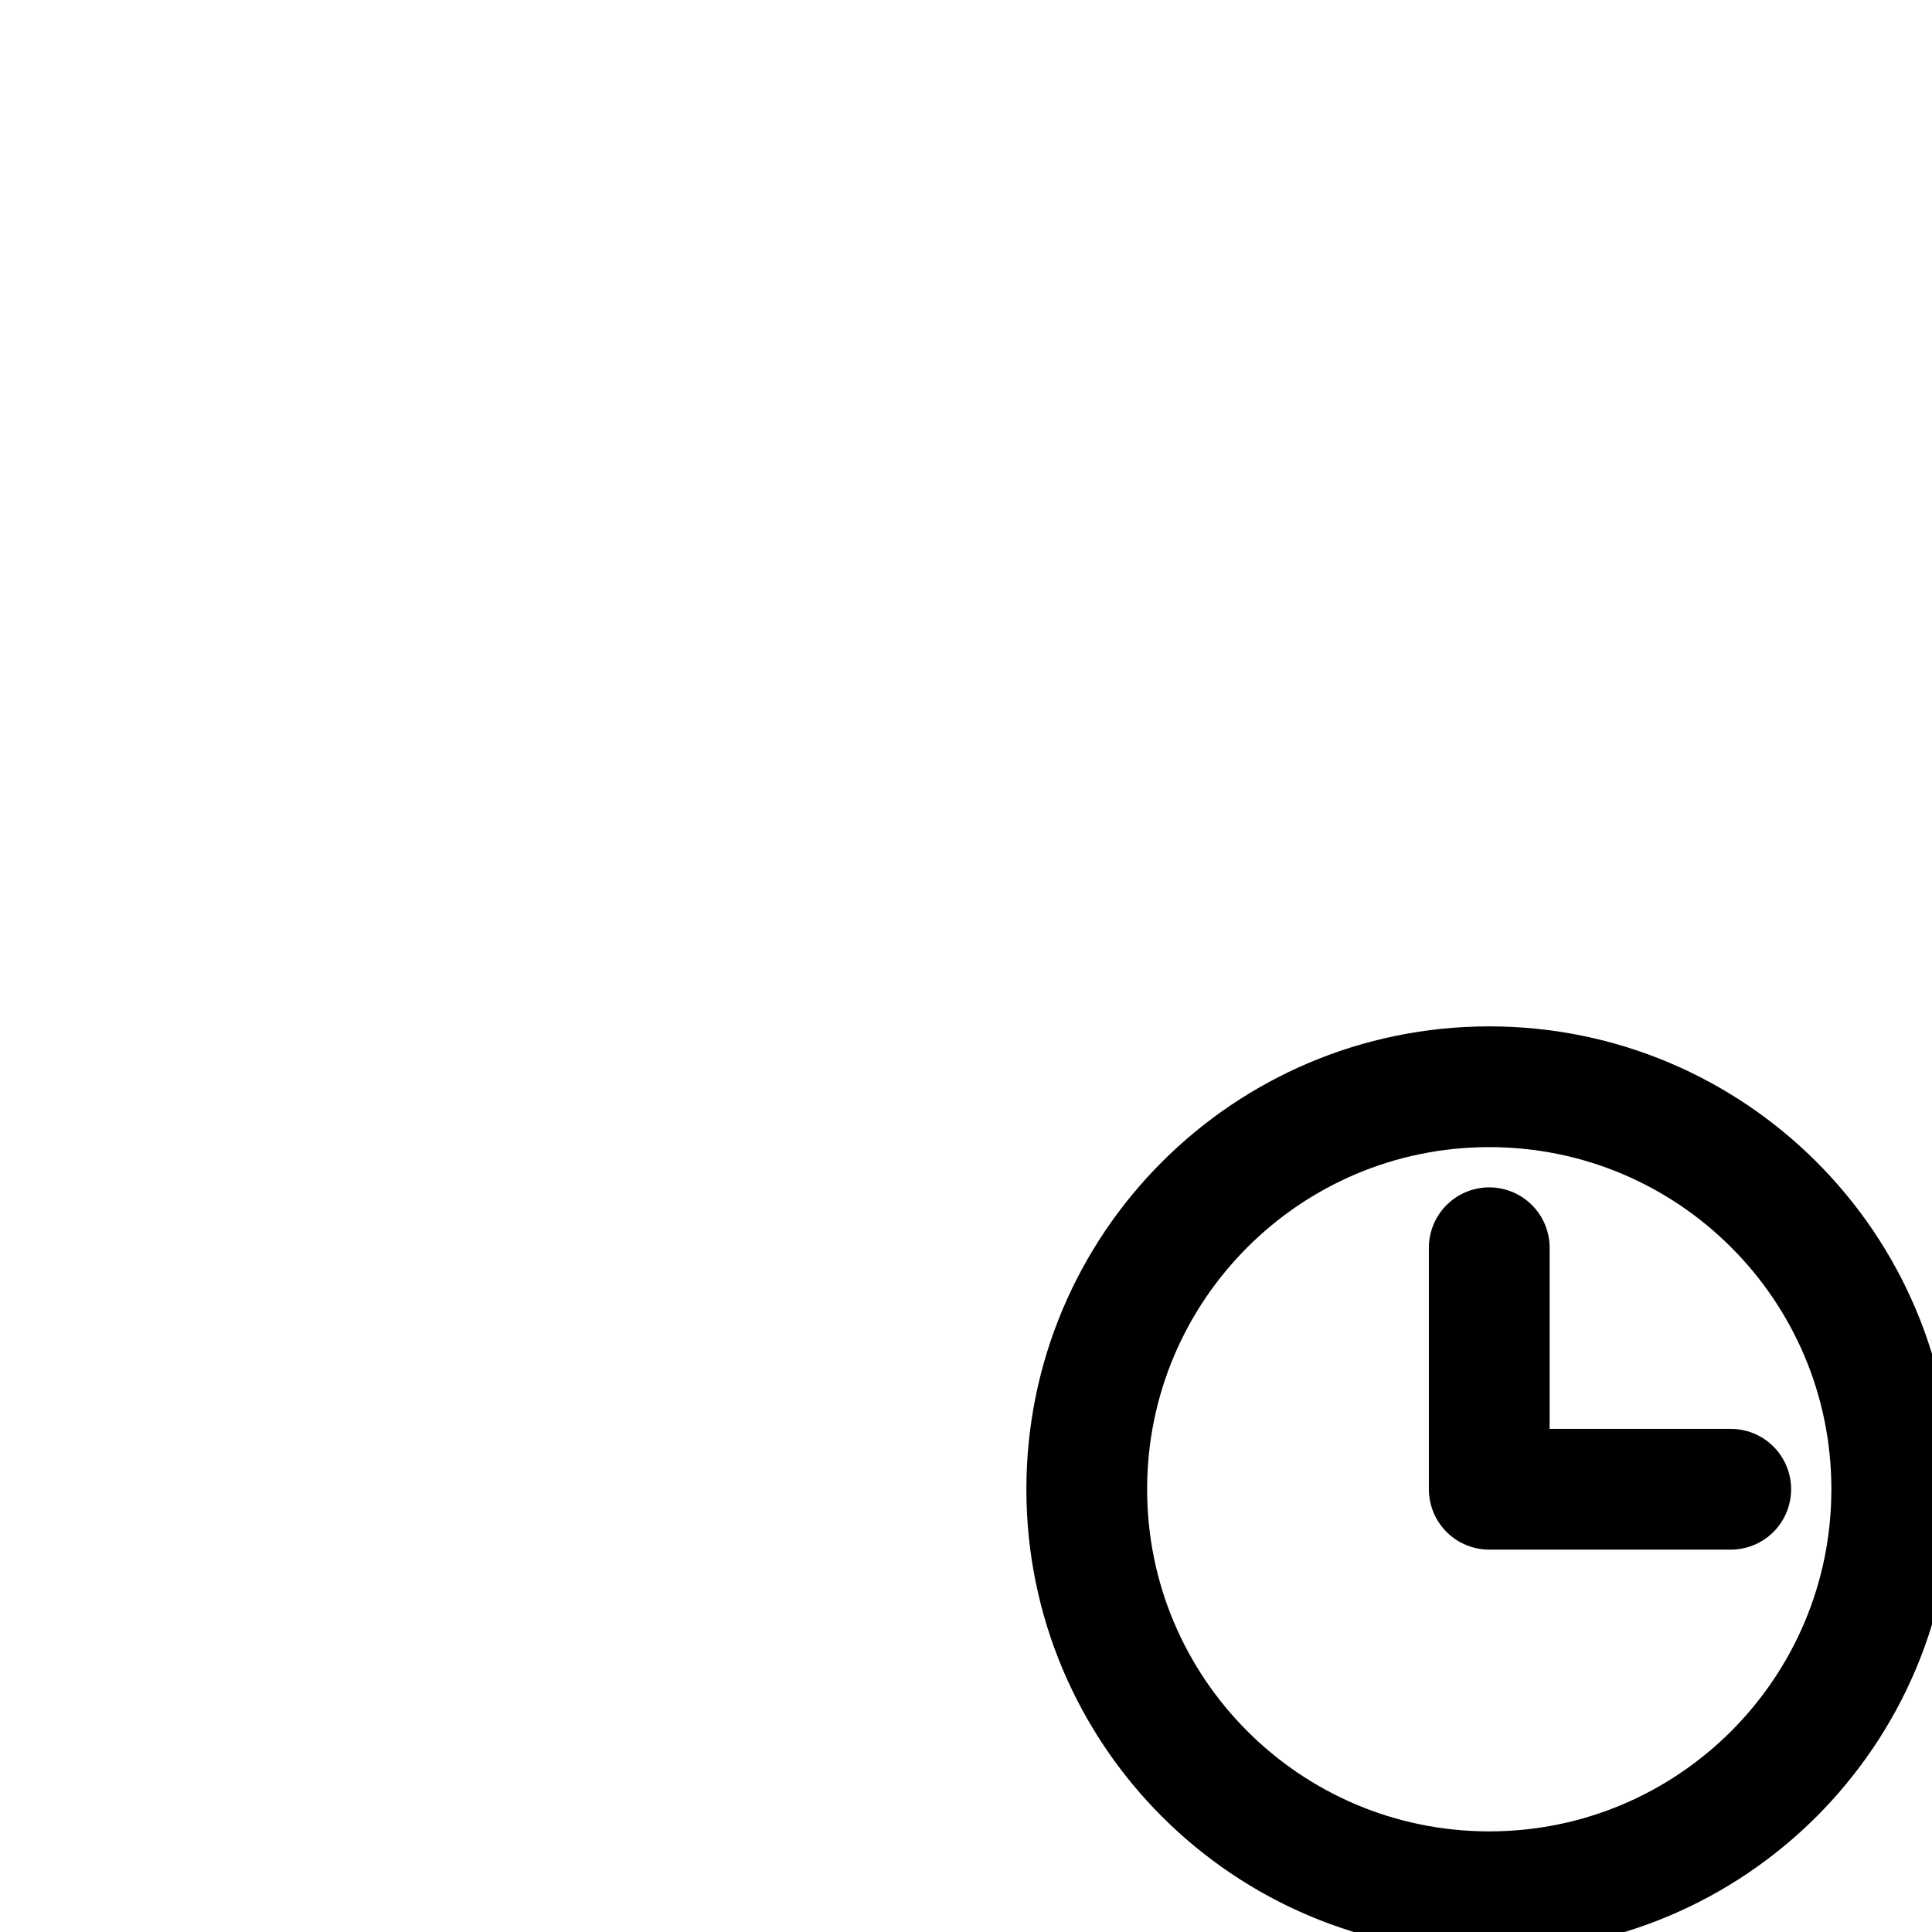
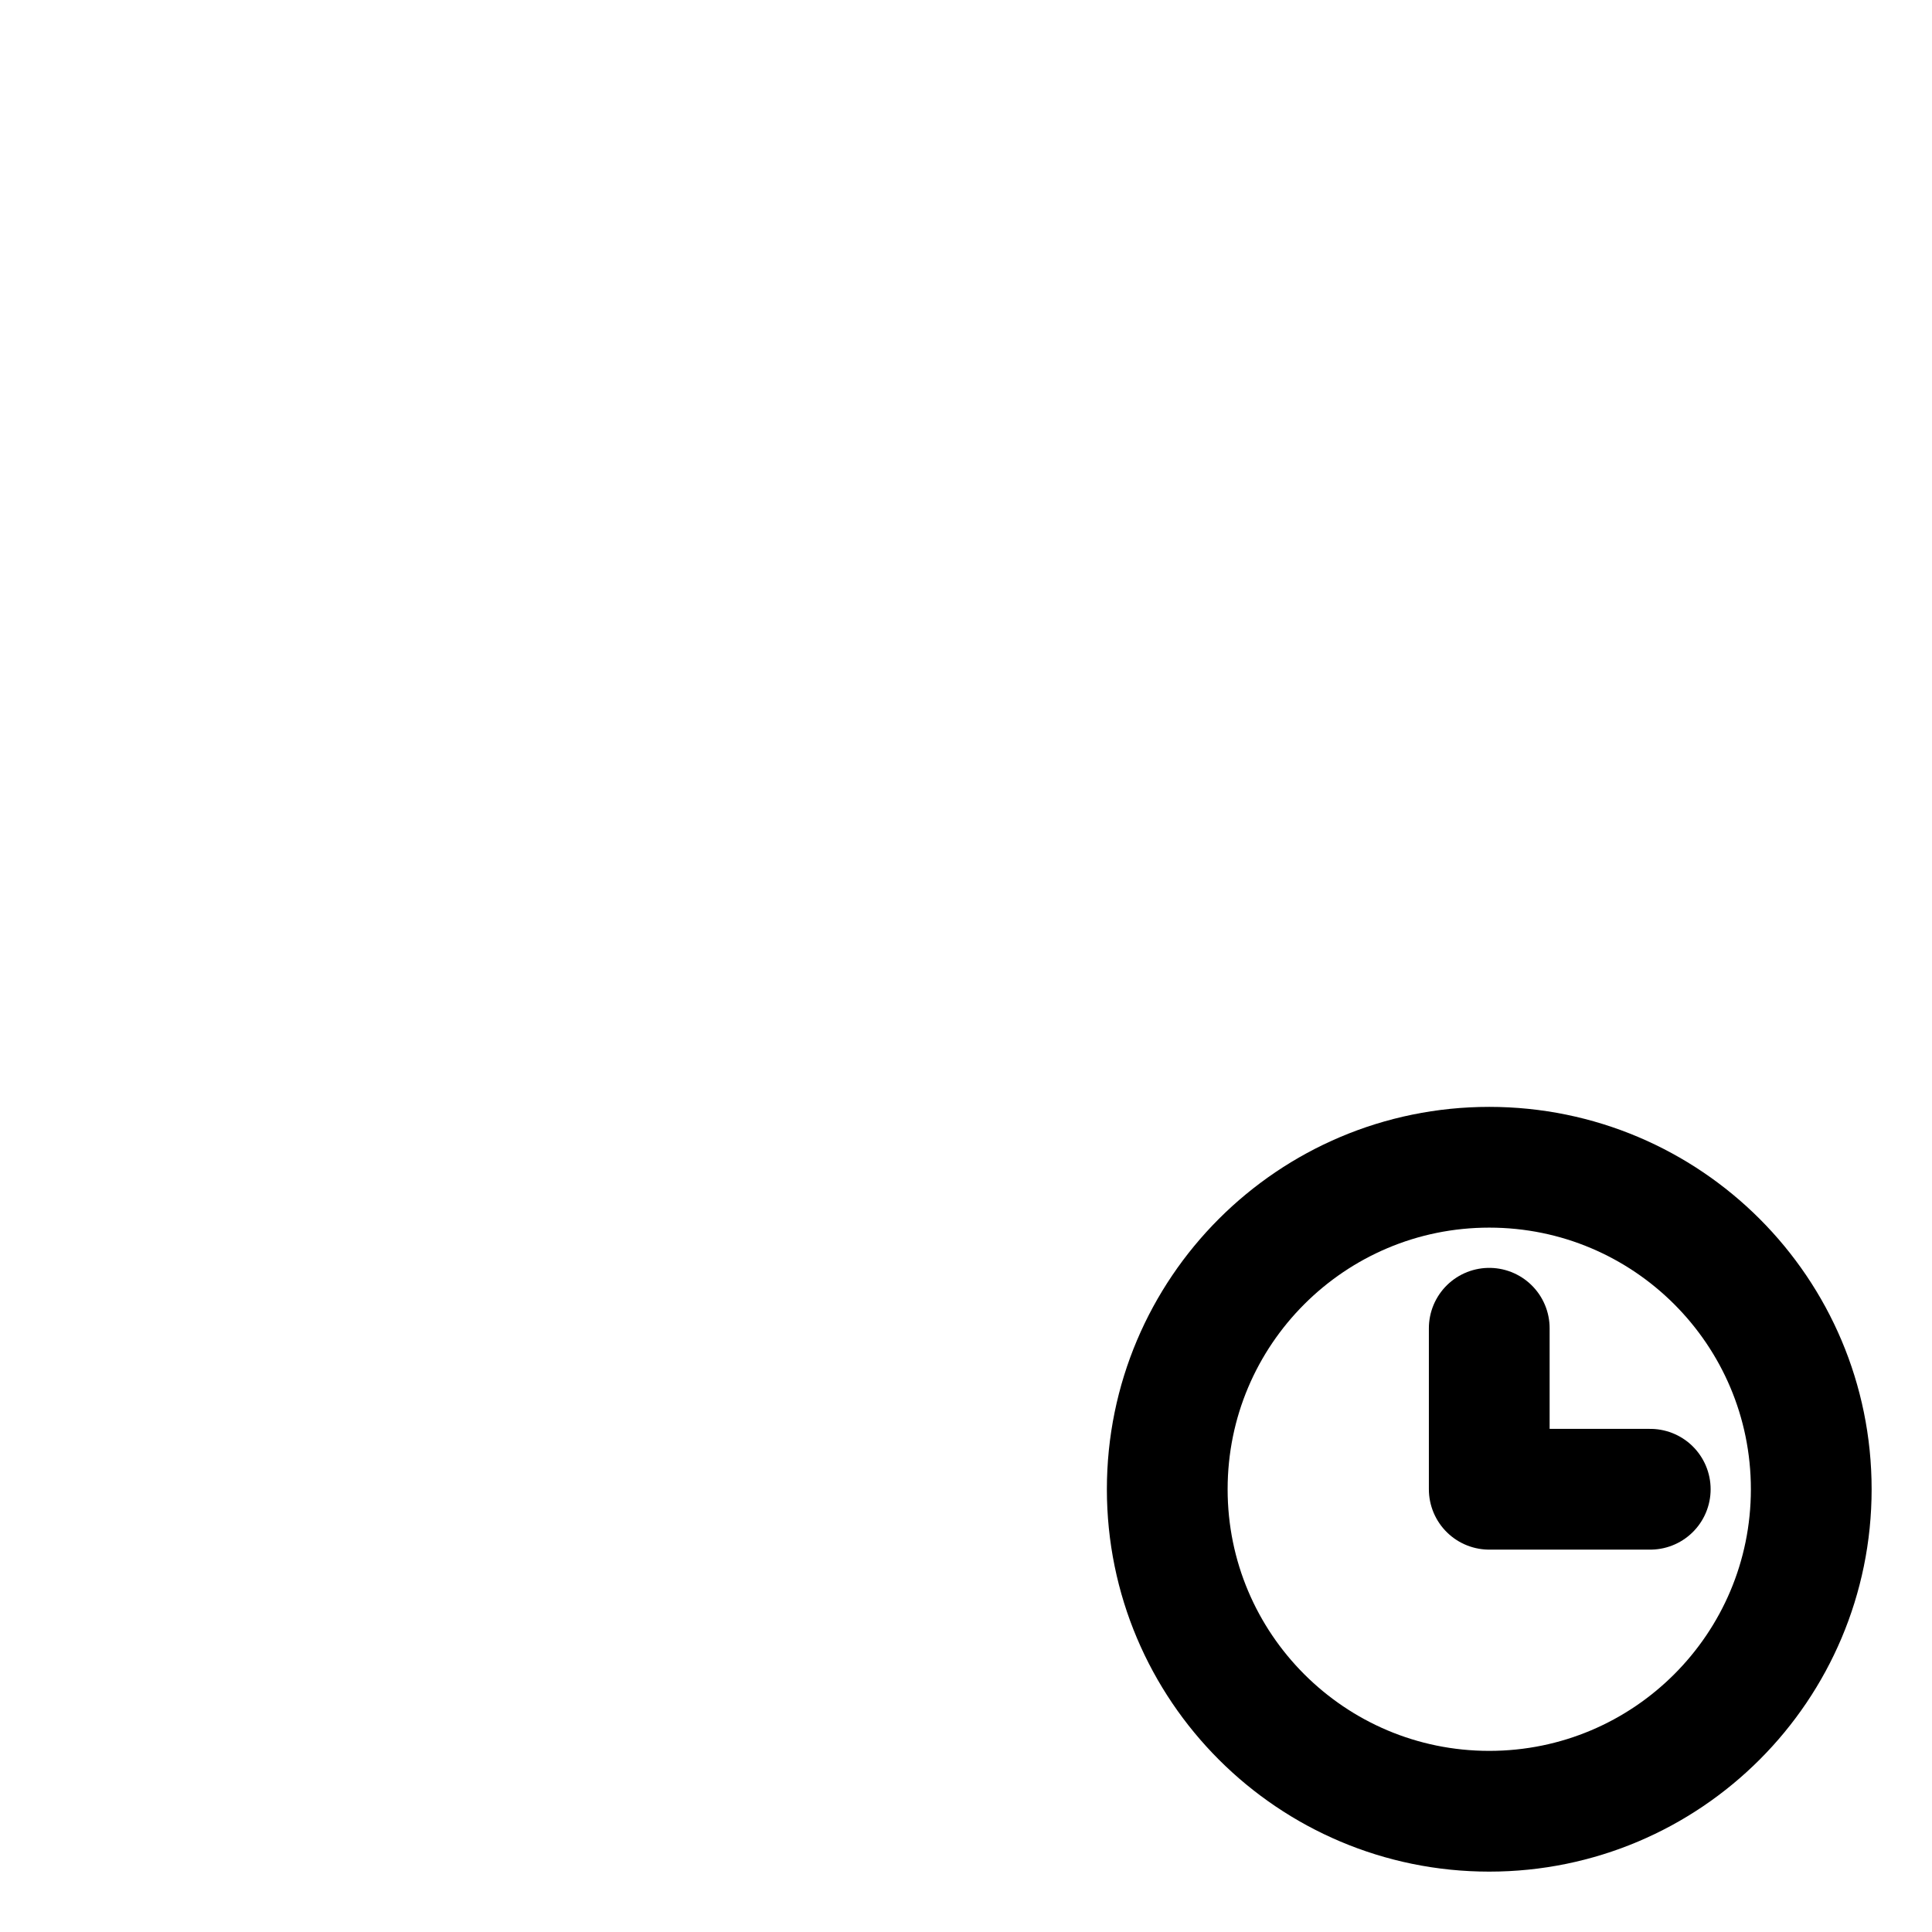
<svg xmlns="http://www.w3.org/2000/svg" width="24" height="24" viewBox="0 0 24 24" fill="none" stroke="currentColor" stroke-width="1.5" stroke-linecap="round" stroke-linejoin="round">
-   <circle cx="18.5" cy="18.5" r="5" />
-   <path d="M18.5 15.5V18.5H21.5" />
+   <circle cx="18.5" cy="18.5" r="4" />
+   <path d="M18.5 16.5V18.5H20.5" />
</svg>
